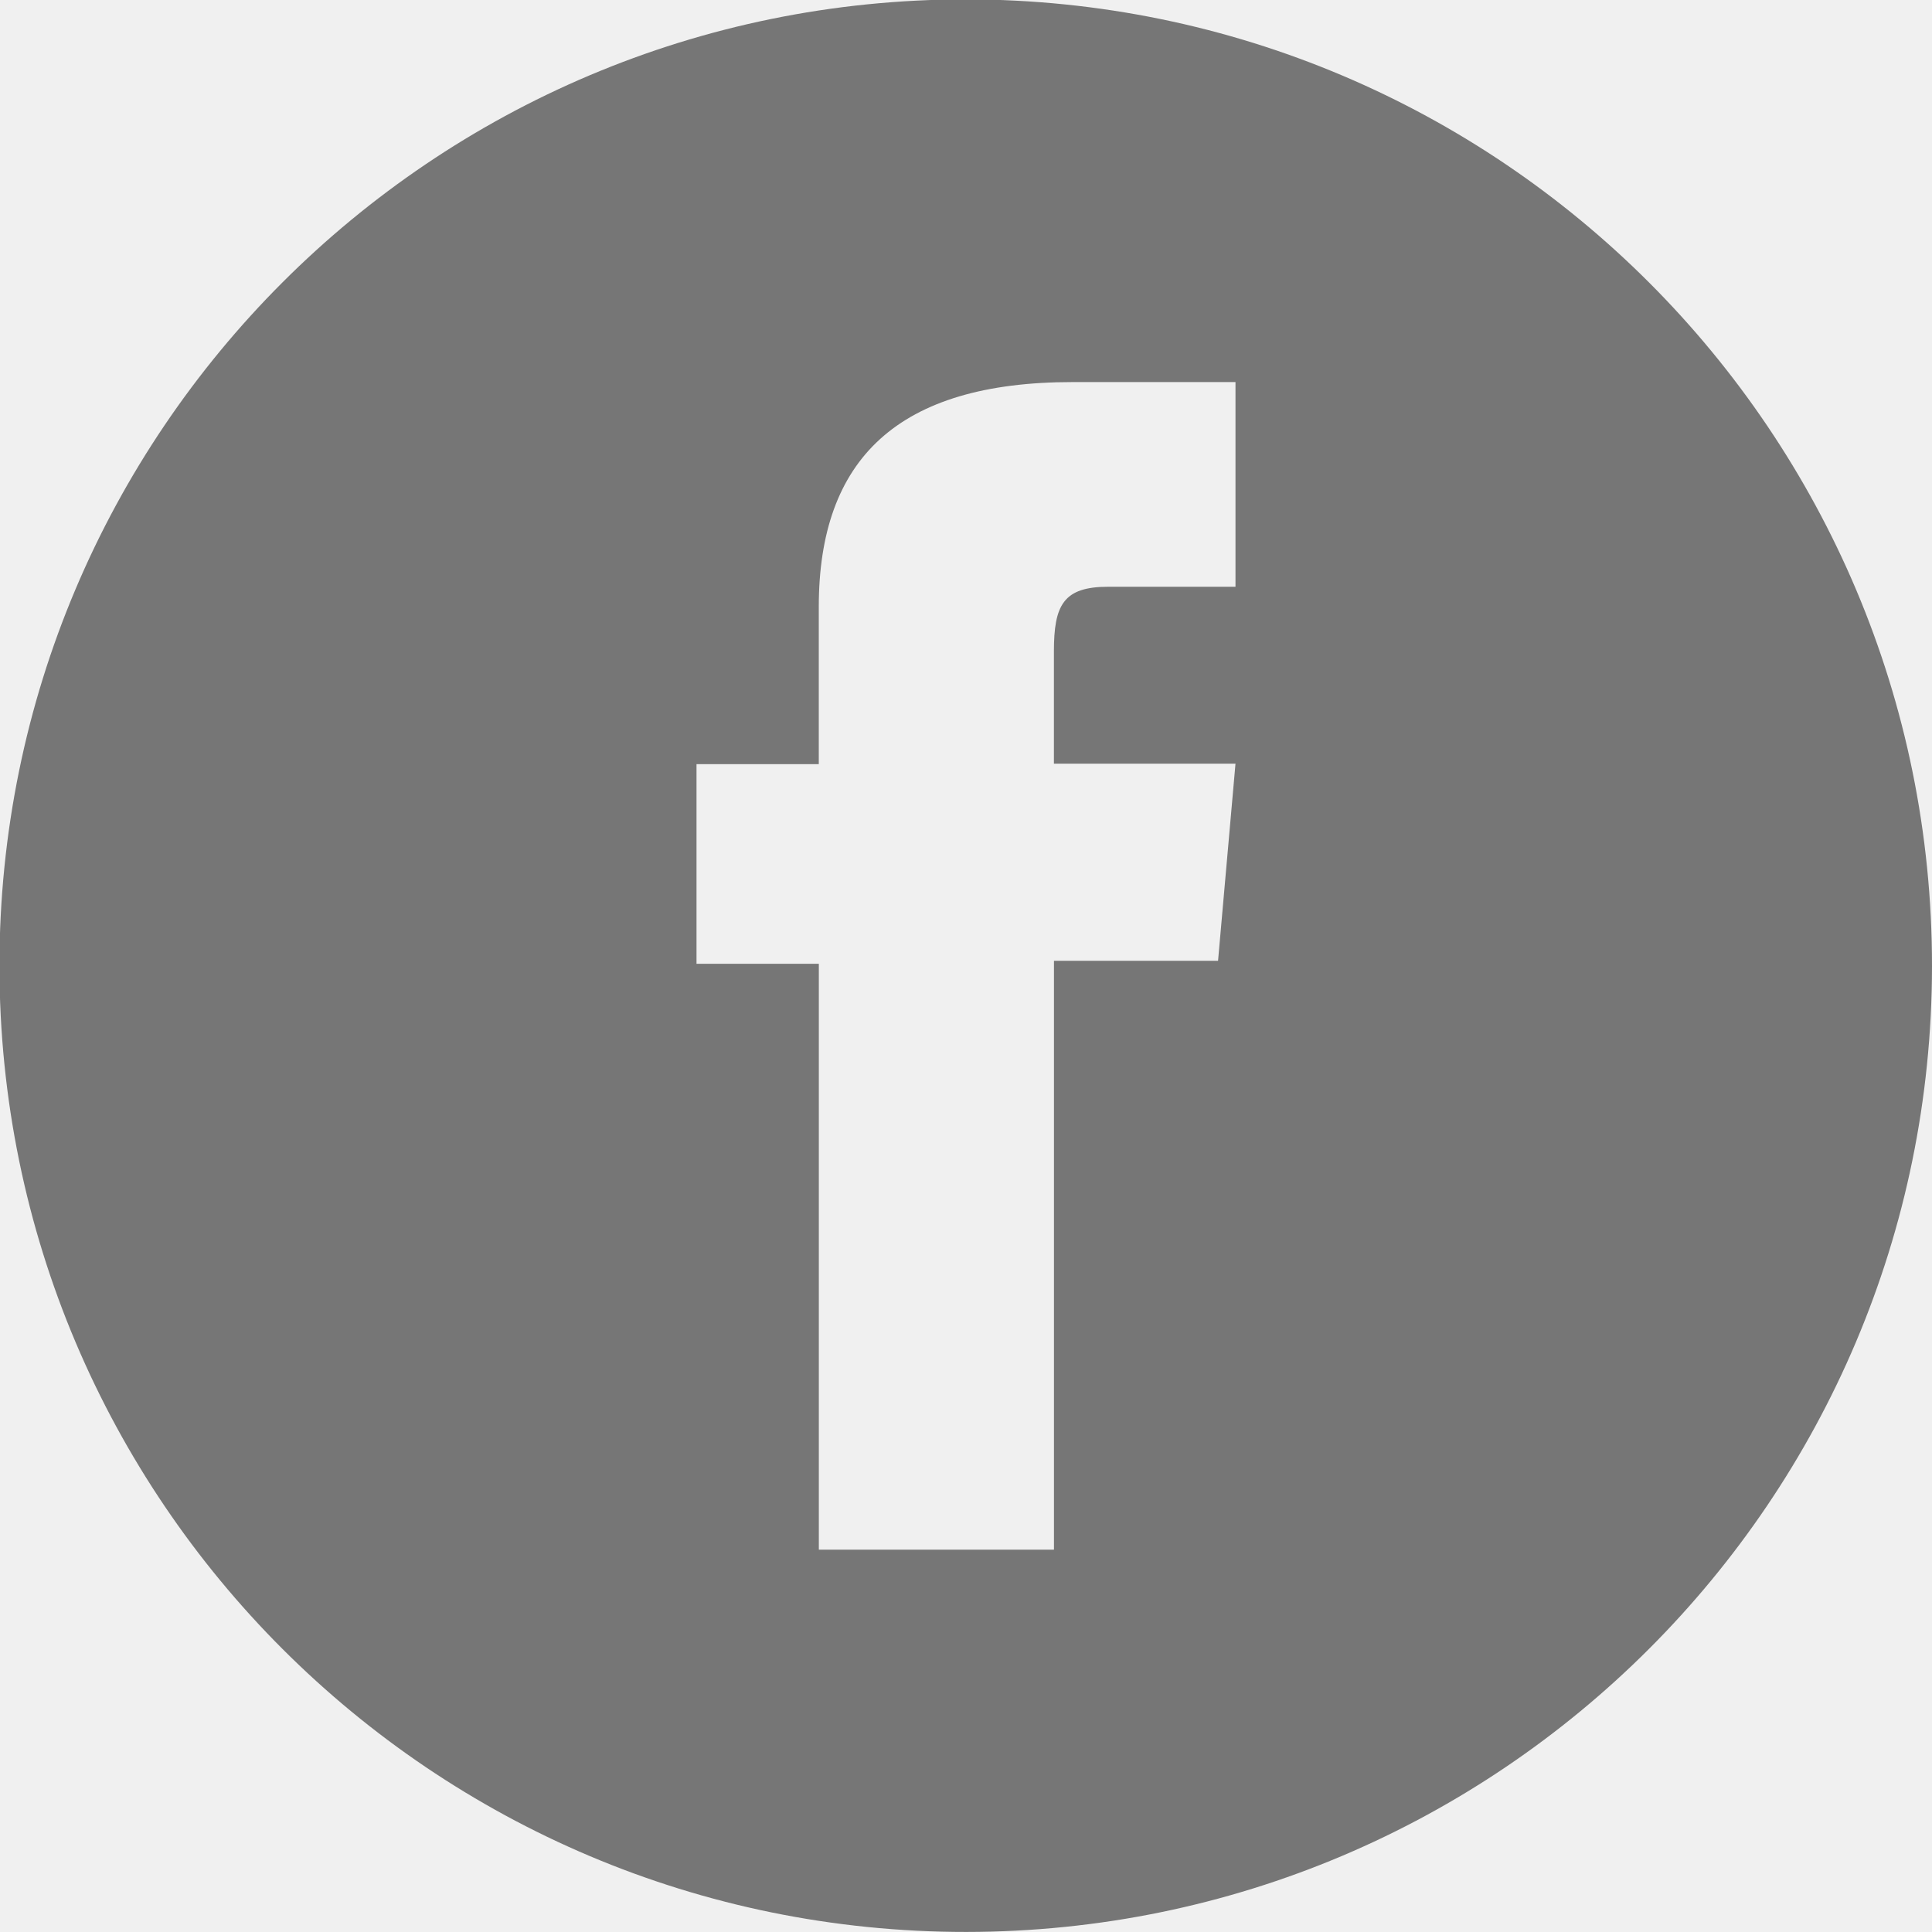
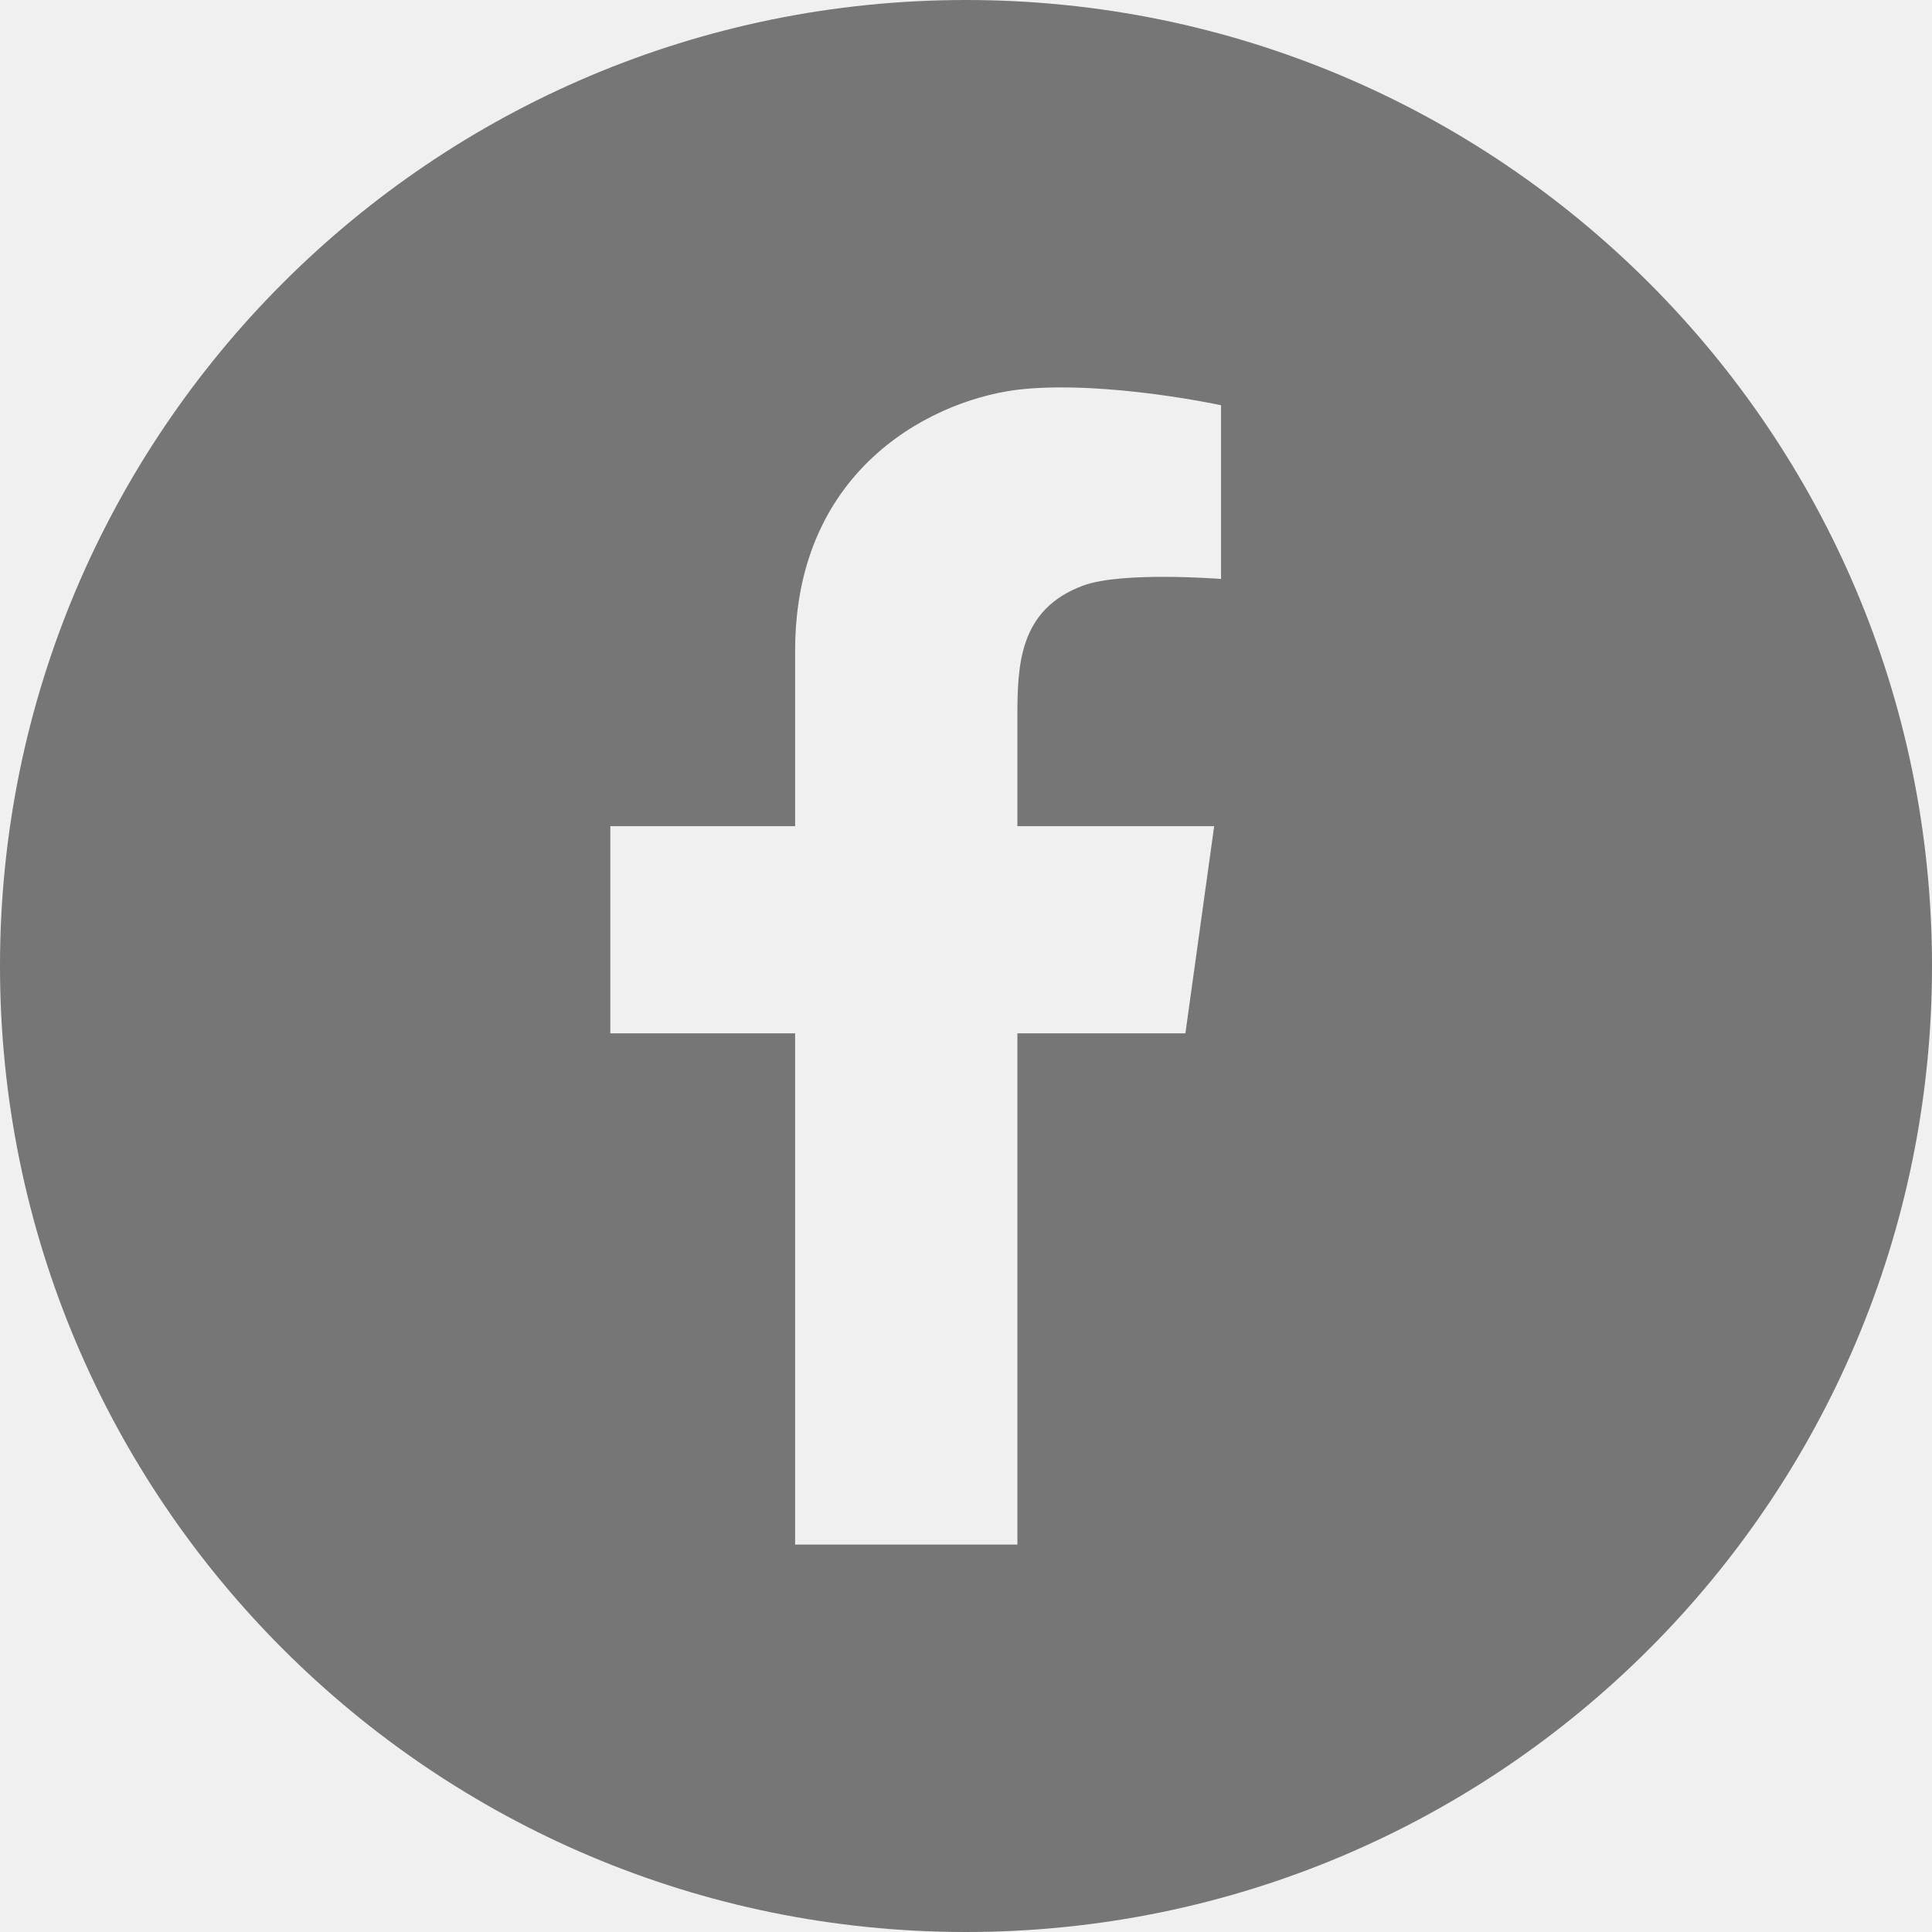
- <svg xmlns="http://www.w3.org/2000/svg" width="31.791" height="31.79" viewBox="0 0 31.791 31.79">
-   <path id="Facebook" d="M15.9,31.79h0A15.9,15.9,0,1,1,31.791,15.9,15.9,15.9,0,0,1,15.9,31.79M13.474,25.5h3.869v-9.69h2.7l.287-3.244H17.342V10.722c0-.765.154-1.067.894-1.067H20.33V6.287h-2.68c-2.879,0-4.177,1.268-4.177,3.7v2.587H11.461v3.285h2.013Z" fill="#767676" />
+ <svg xmlns="http://www.w3.org/2000/svg" width="96" height="96" viewBox="0 0 96 96" fill="none">
+   <g clip-path="url(#clip0_2_40)">
+     <path d="M48 0C21.49 0 0 21.49 0 48C0 74.51 21.49 96 48 96C74.51 96 96 74.51 96 48C96 21.49 74.51 0 48 0ZM60.673 28.768C60.673 28.768 55.762 28.381 53.827 29.095C50.629 30.276 50.553 33.039 50.553 35.673V41.053H60.331L58.902 51.345H50.553V76.75H39.509V51.345H30.327V41.053H39.51V32.325C39.51 23.083 46.624 19.734 50.865 19.332C55.107 18.931 60.673 20.136 60.673 20.136V28.768Z" fill="#767676" />
+   </g>
+   <defs>
+     <clipPath id="clip0_2_40">
+       <rect width="96" height="96" fill="white" />
+     </clipPath>
+   </defs>
</svg>
